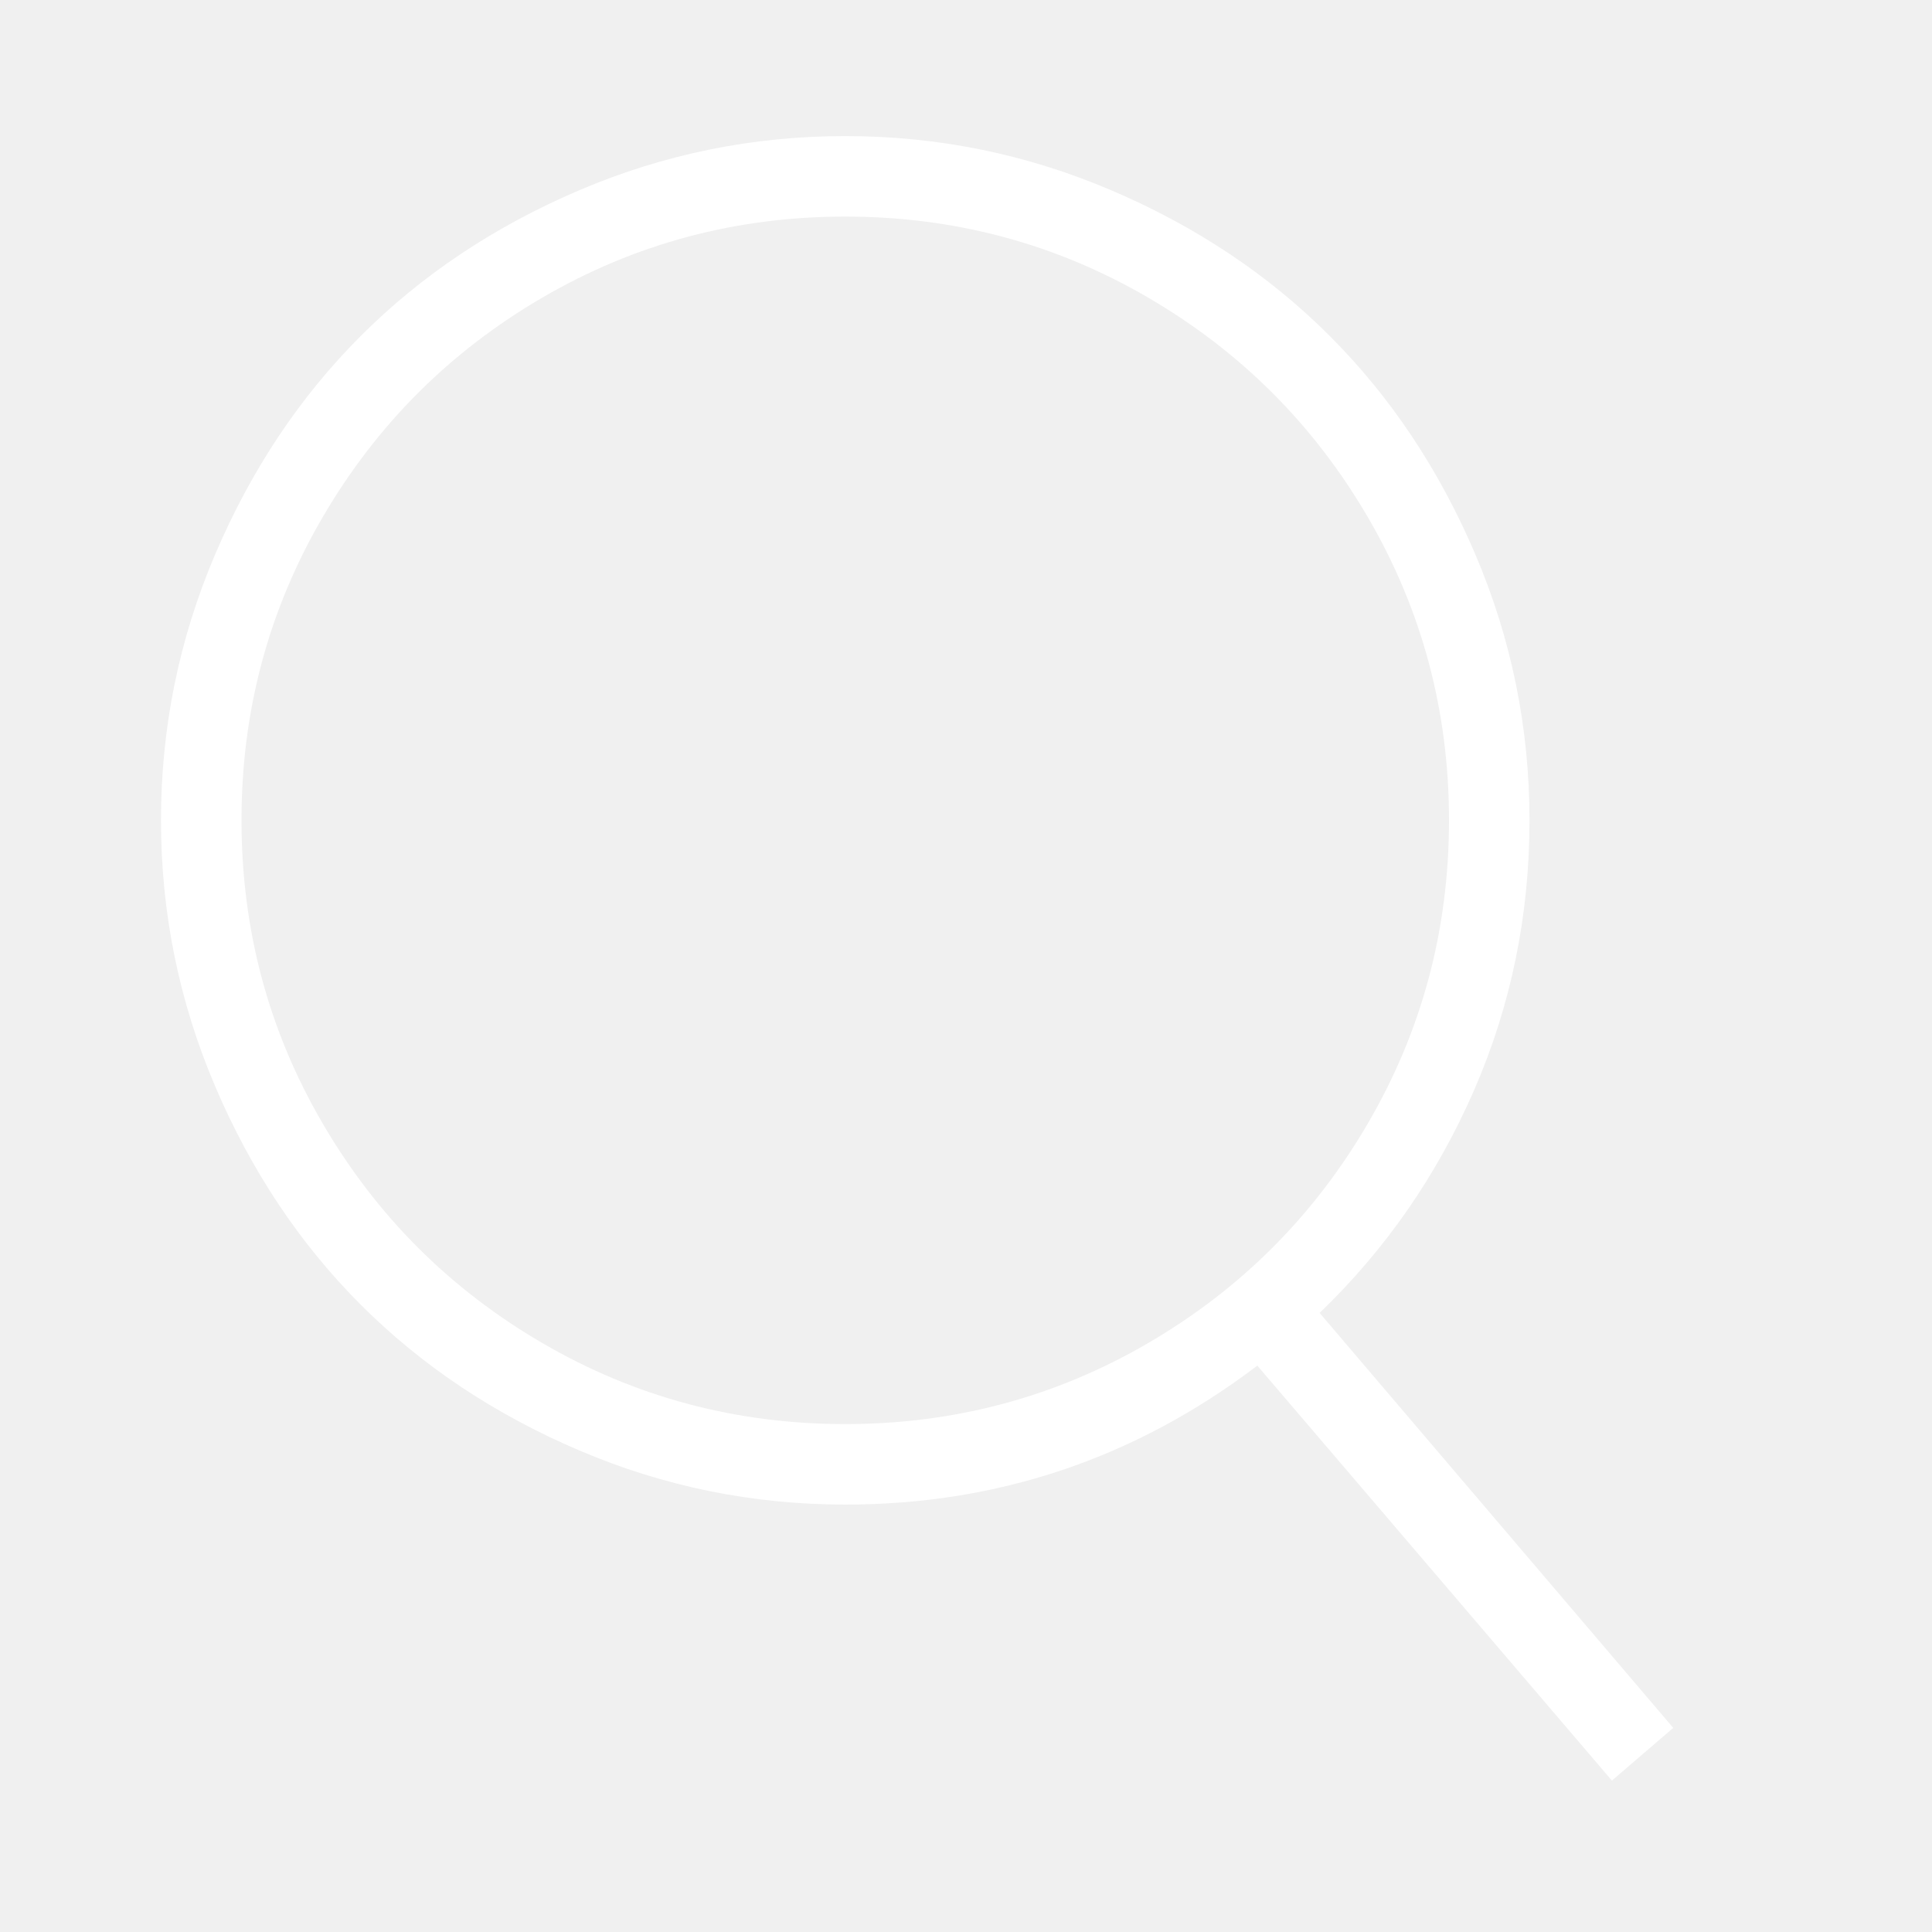
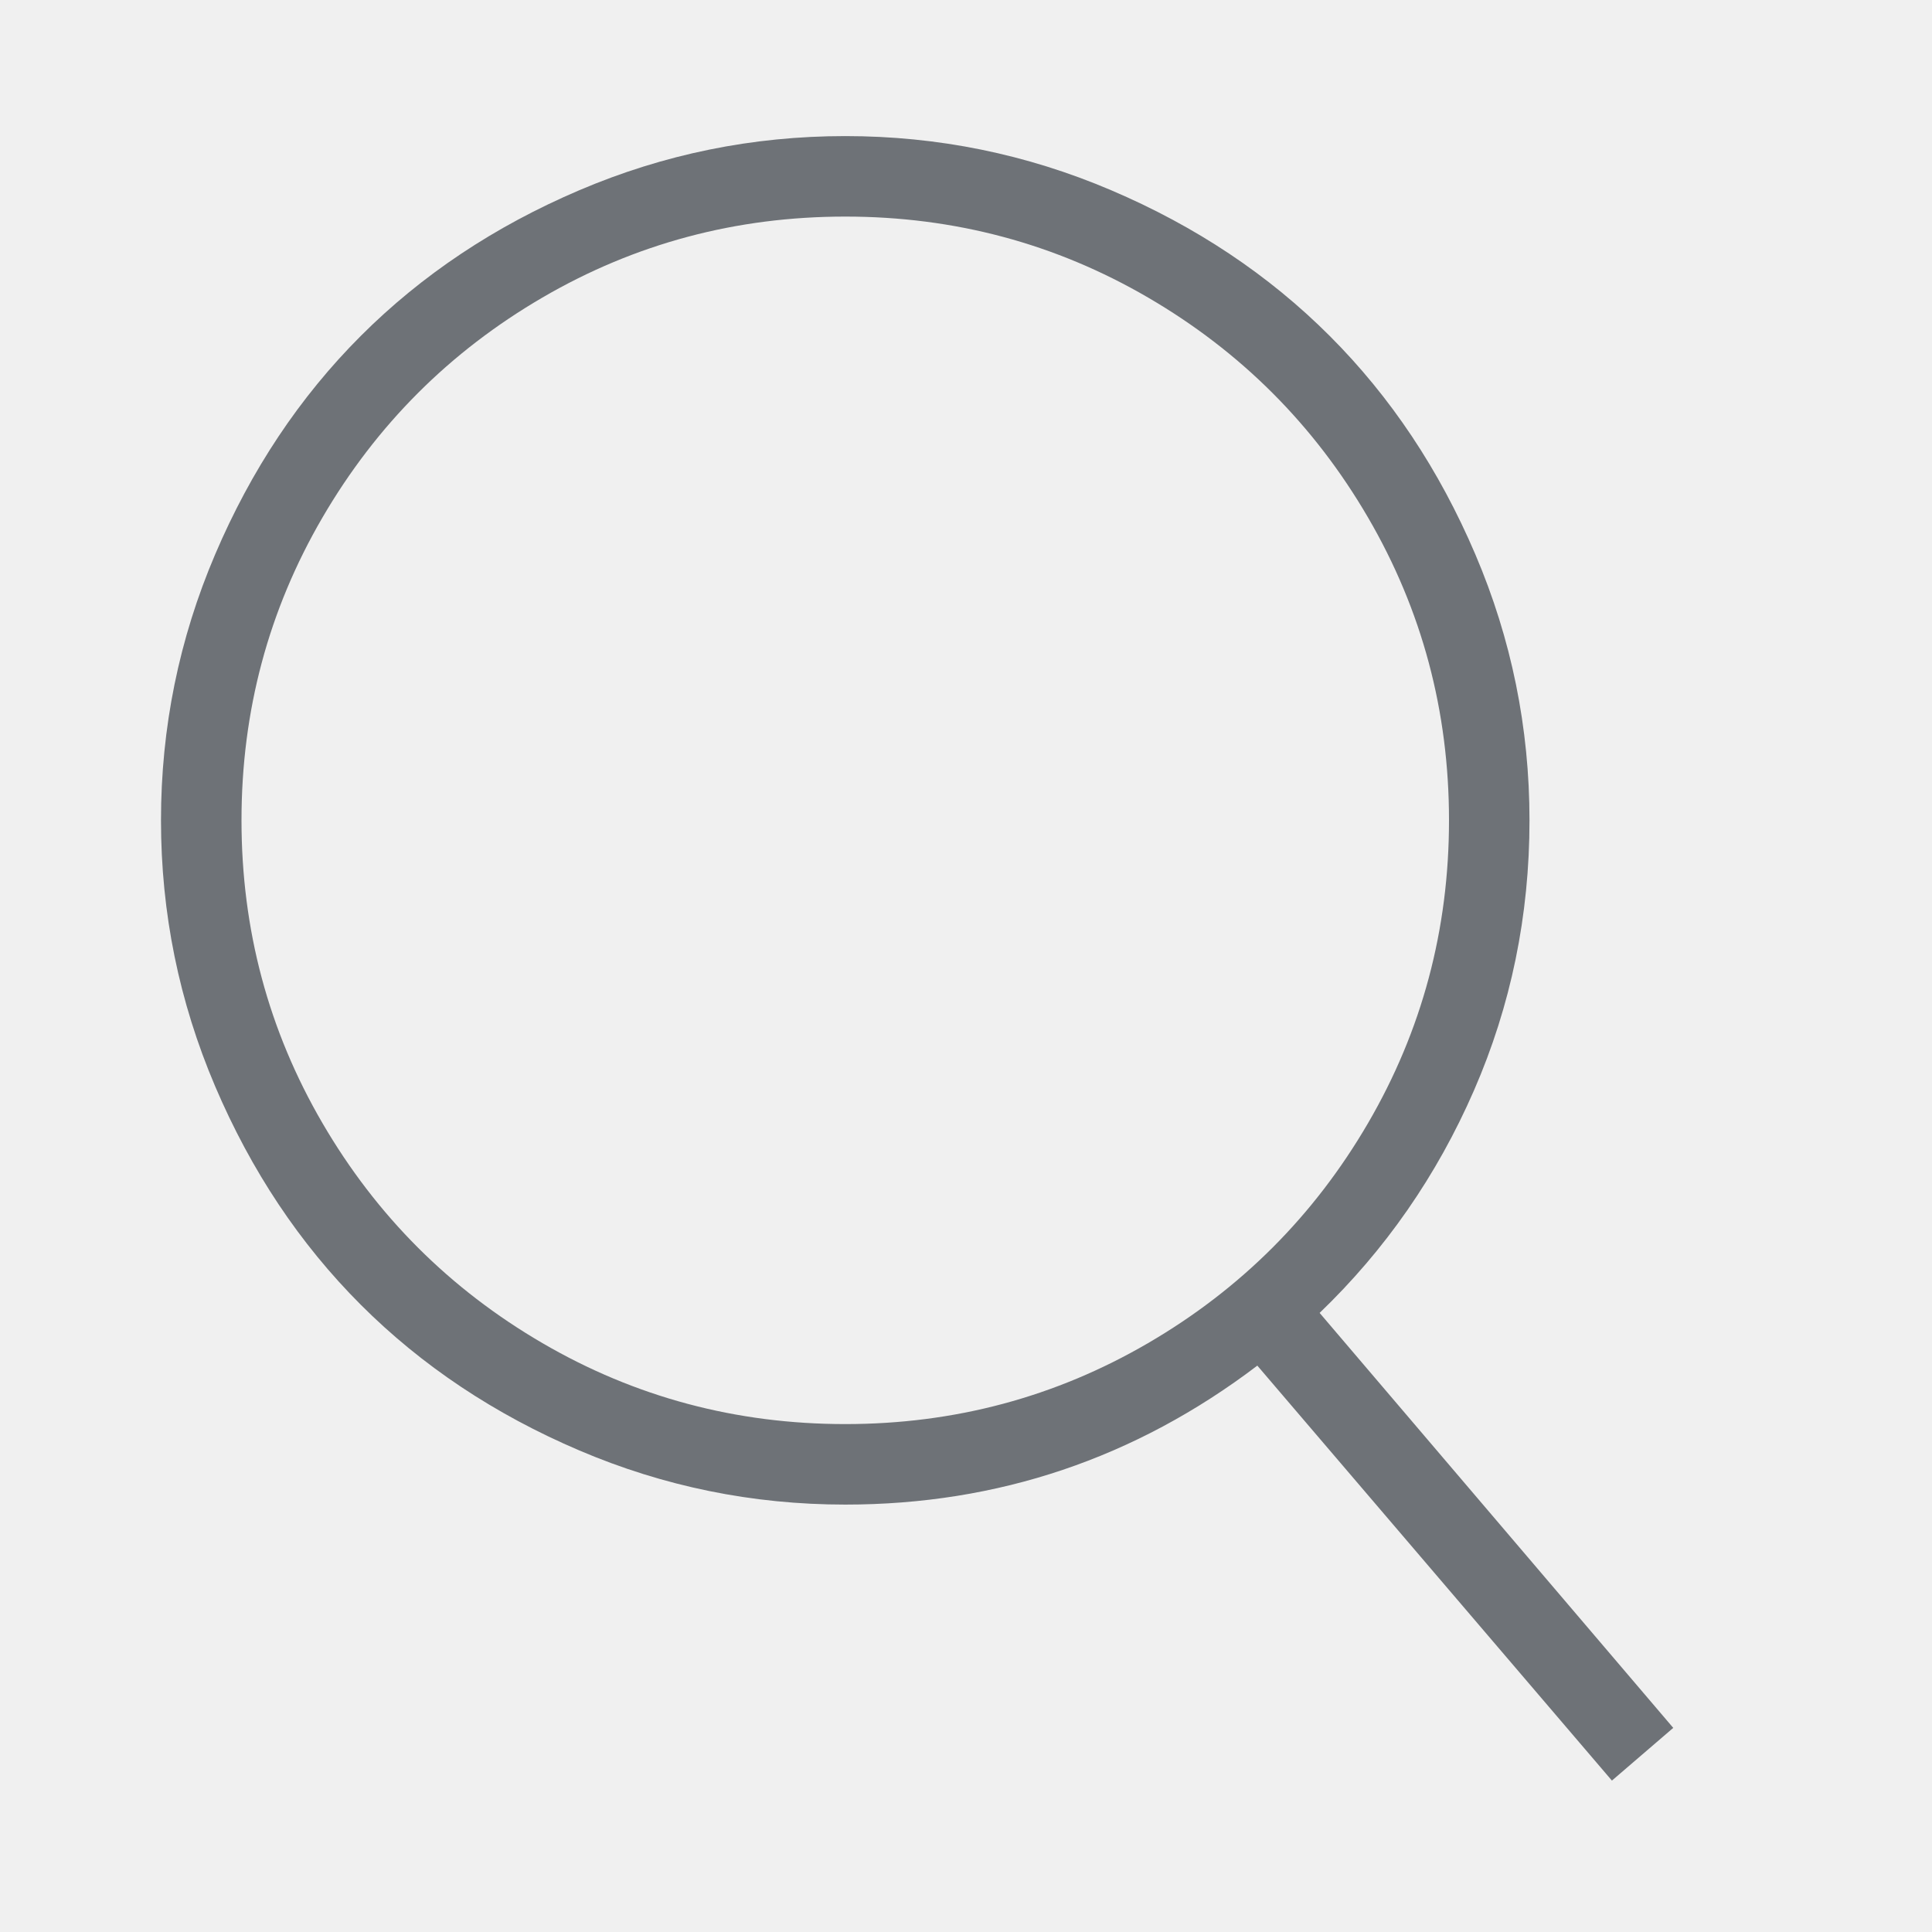
<svg xmlns="http://www.w3.org/2000/svg" viewBox="0 0 512 512">
-   <path d="M349.714 347.937l93.714 109.969-16.254 13.969-93.969-109.969q-48.508 36.825-109.207 36.825-36.826 0-70.476-14.349t-57.905-38.603-38.603-57.905-14.349-70.476 14.349-70.476 38.603-57.905 57.905-38.603 70.476-14.349 70.476 14.349 57.905 38.603 38.603 57.905 14.349 70.476q0 37.841-14.73 71.619t-40.889 58.921zM224 377.397q43.428 0 80.254-21.461t58.286-58.286 21.461-80.254-21.461-80.254-58.286-58.285-80.254-21.46-80.254 21.46-58.285 58.285-21.46 80.254 21.46 80.254 58.285 58.286 80.254 21.461z" fill="#ffffff" fill-rule="evenodd" />
+   <path d="M349.714 347.937l93.714 109.969-16.254 13.969-93.969-109.969q-48.508 36.825-109.207 36.825-36.826 0-70.476-14.349t-57.905-38.603-38.603-57.905-14.349-70.476 14.349-70.476 38.603-57.905 57.905-38.603 70.476-14.349 70.476 14.349 57.905 38.603 38.603 57.905 14.349 70.476q0 37.841-14.73 71.619t-40.889 58.921zM224 377.397q43.428 0 80.254-21.461t58.286-58.286 21.461-80.254-21.461-80.254-58.286-58.285-80.254-21.46-80.254 21.46-58.285 58.285-21.46 80.254 21.46 80.254 58.285 58.286 80.254 21.461z" fill="#6E7277" fill-rule="evenodd" />
</svg>
